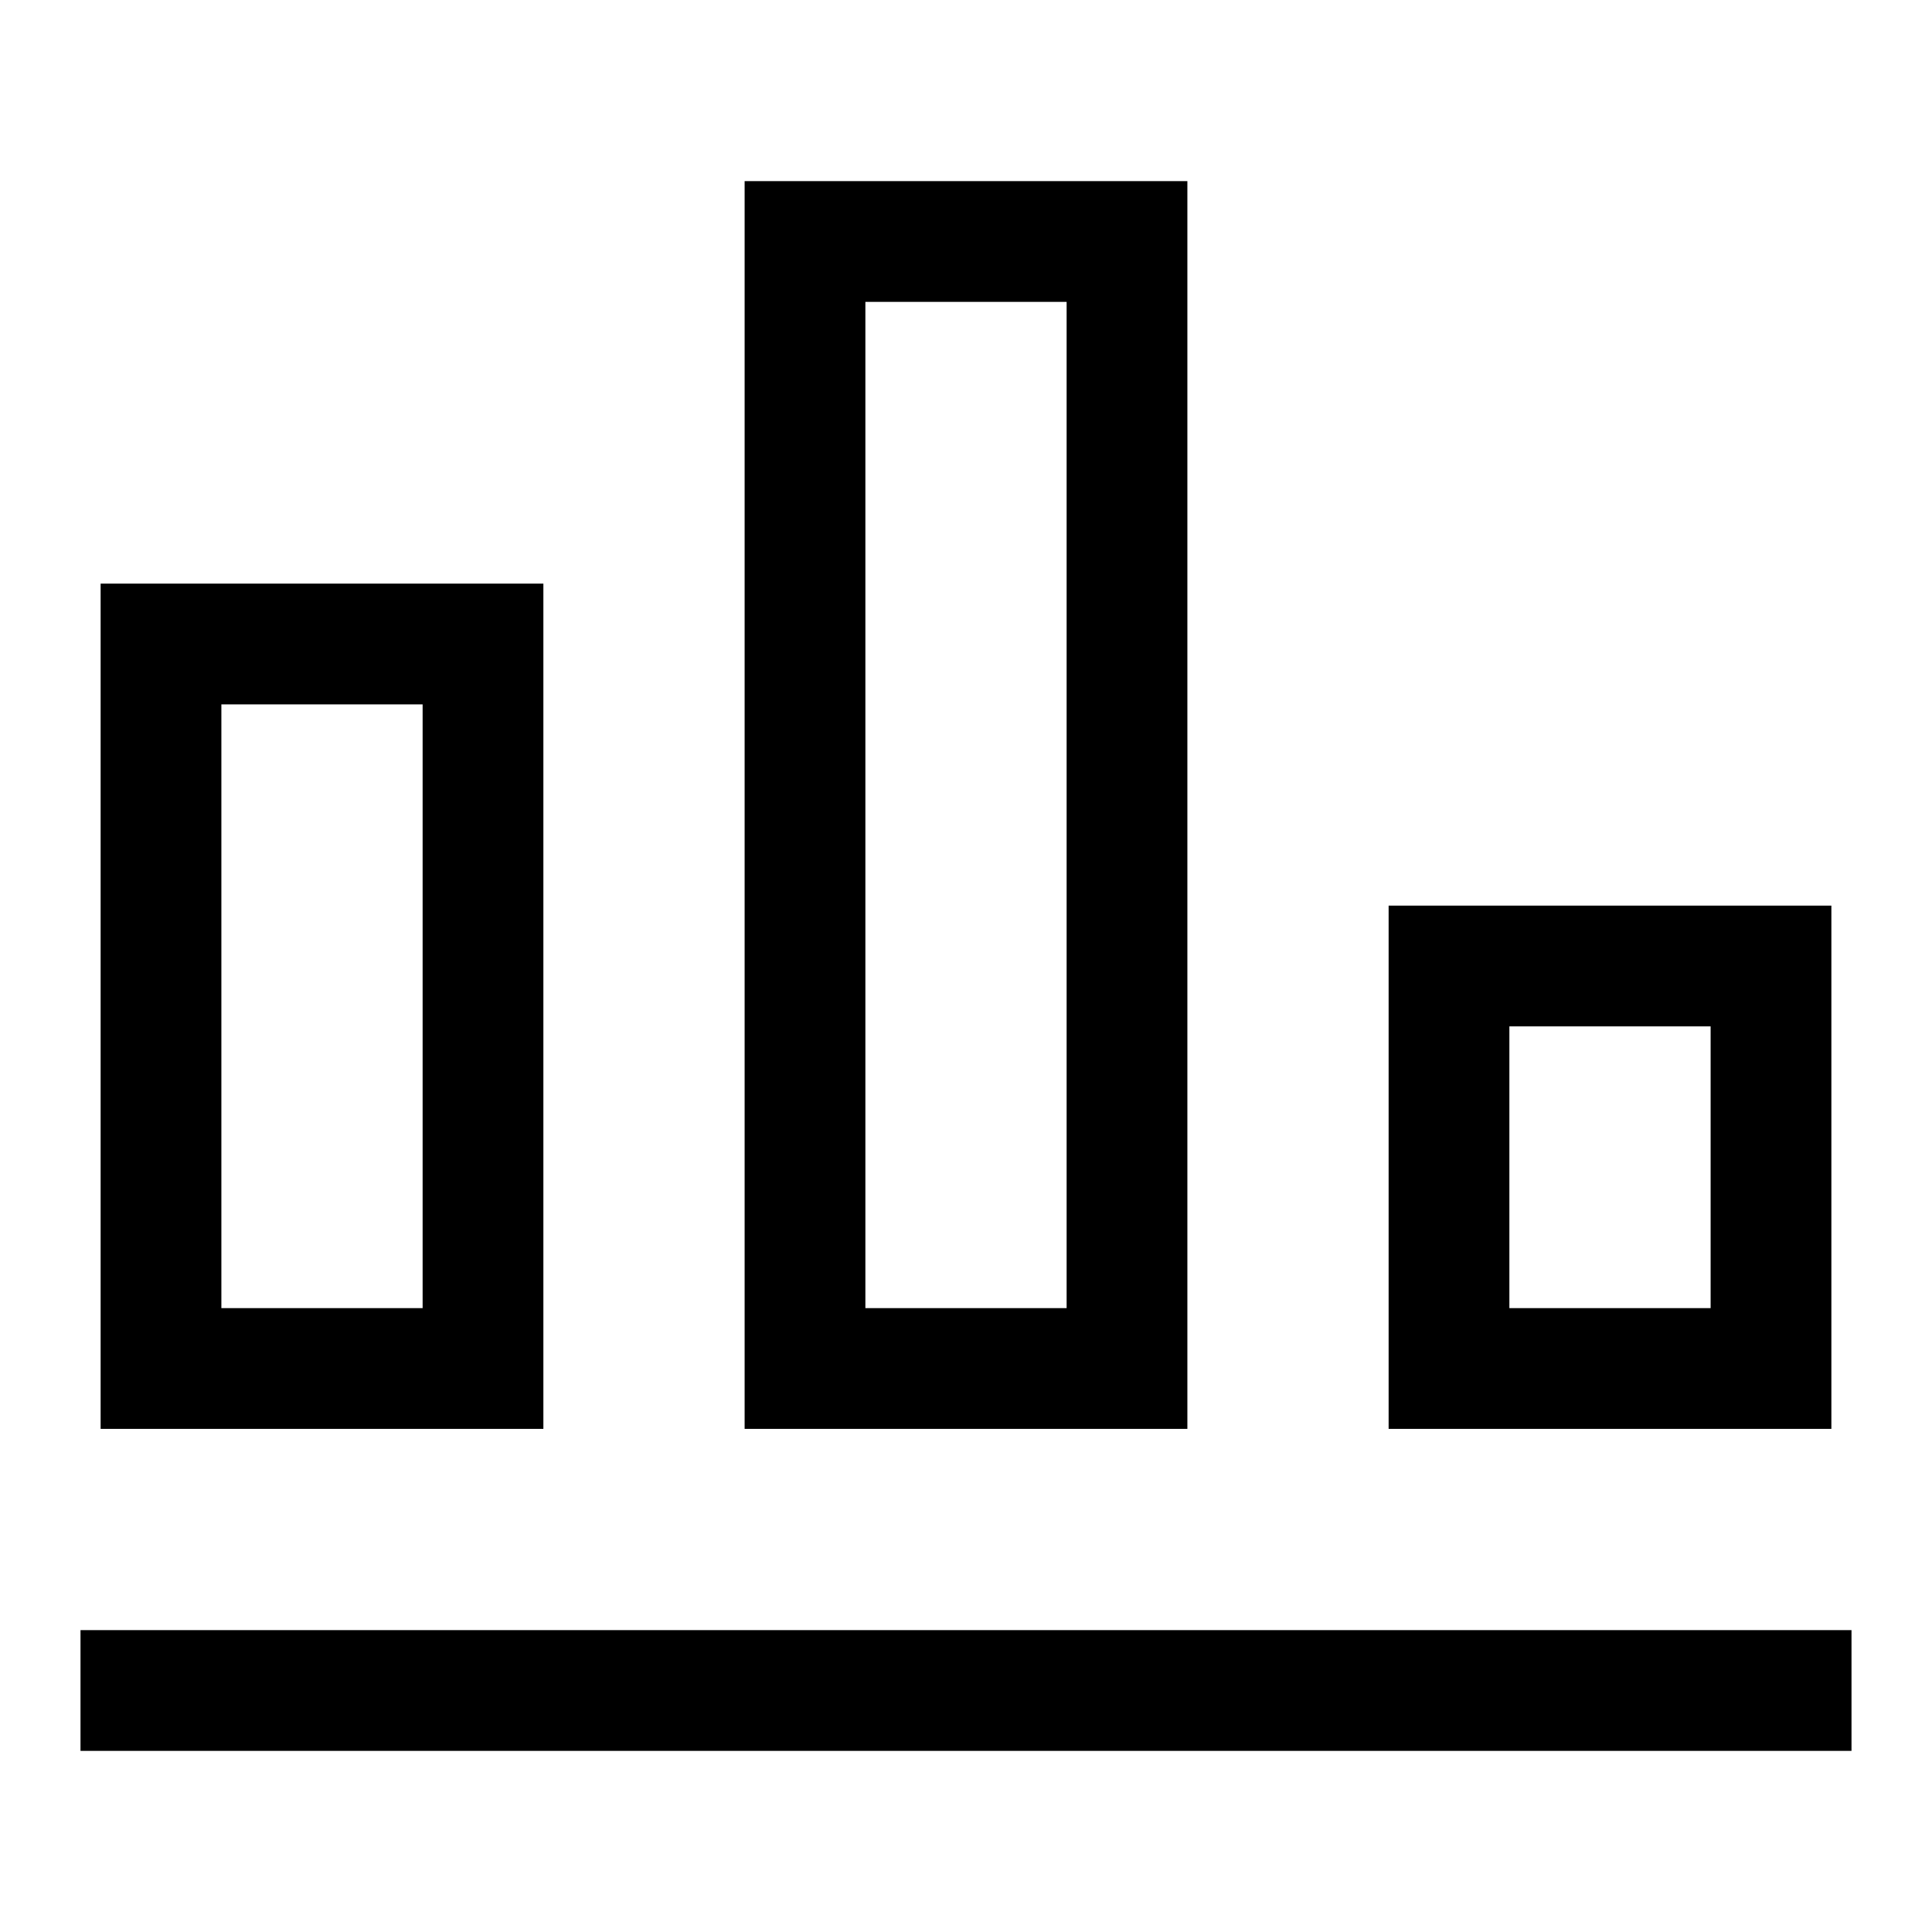
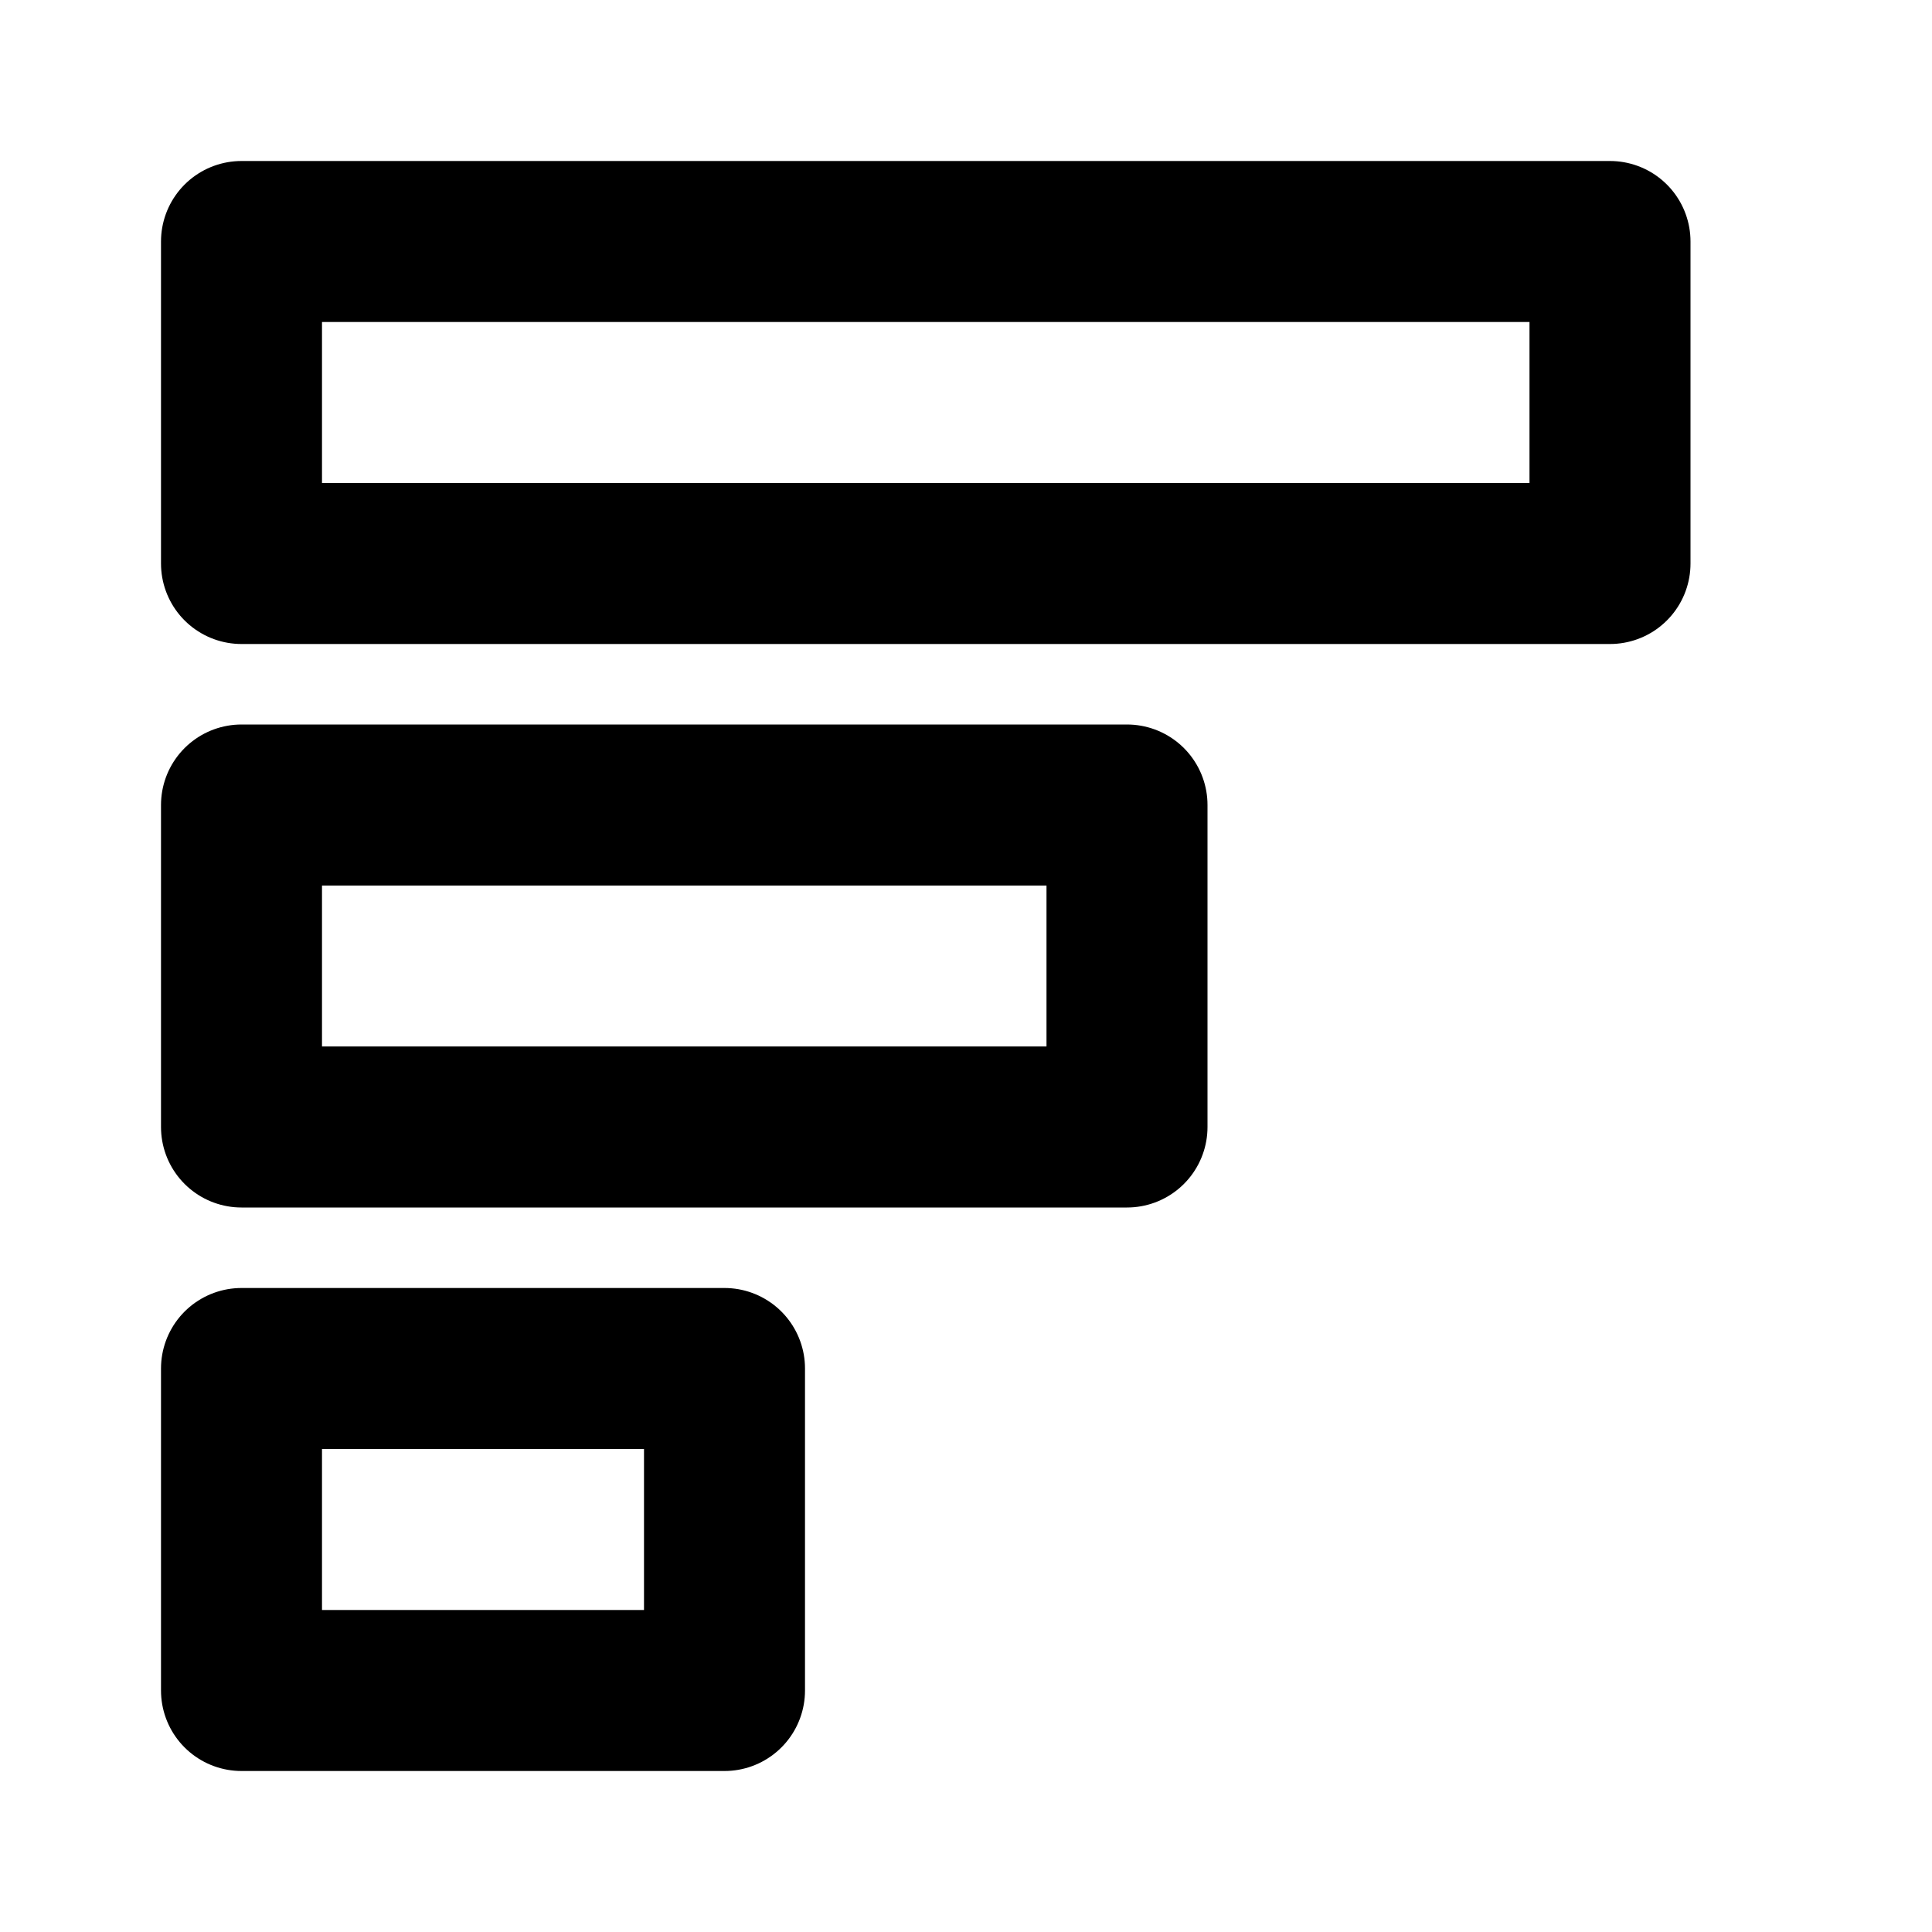
<svg xmlns="http://www.w3.org/2000/svg" width="24" height="24" viewBox="0 0 24 24">
-   <path d="M1 21h22M6 8H2v9h4V8Zm8-5h-4v14h4V3Zm8 9h-4v5h4v-5Z" fill="transparent" stroke="currentColor" stroke-width="1.5" />
+   <path d="M3 17v4h6v-4H3Zm0-7v4h11v-4H3Zm0-7v4h17V3H3Z" fill="transparent" stroke="currentColor" stroke-width="2" stroke-linecap="round" stroke-linejoin="round" />
</svg>
